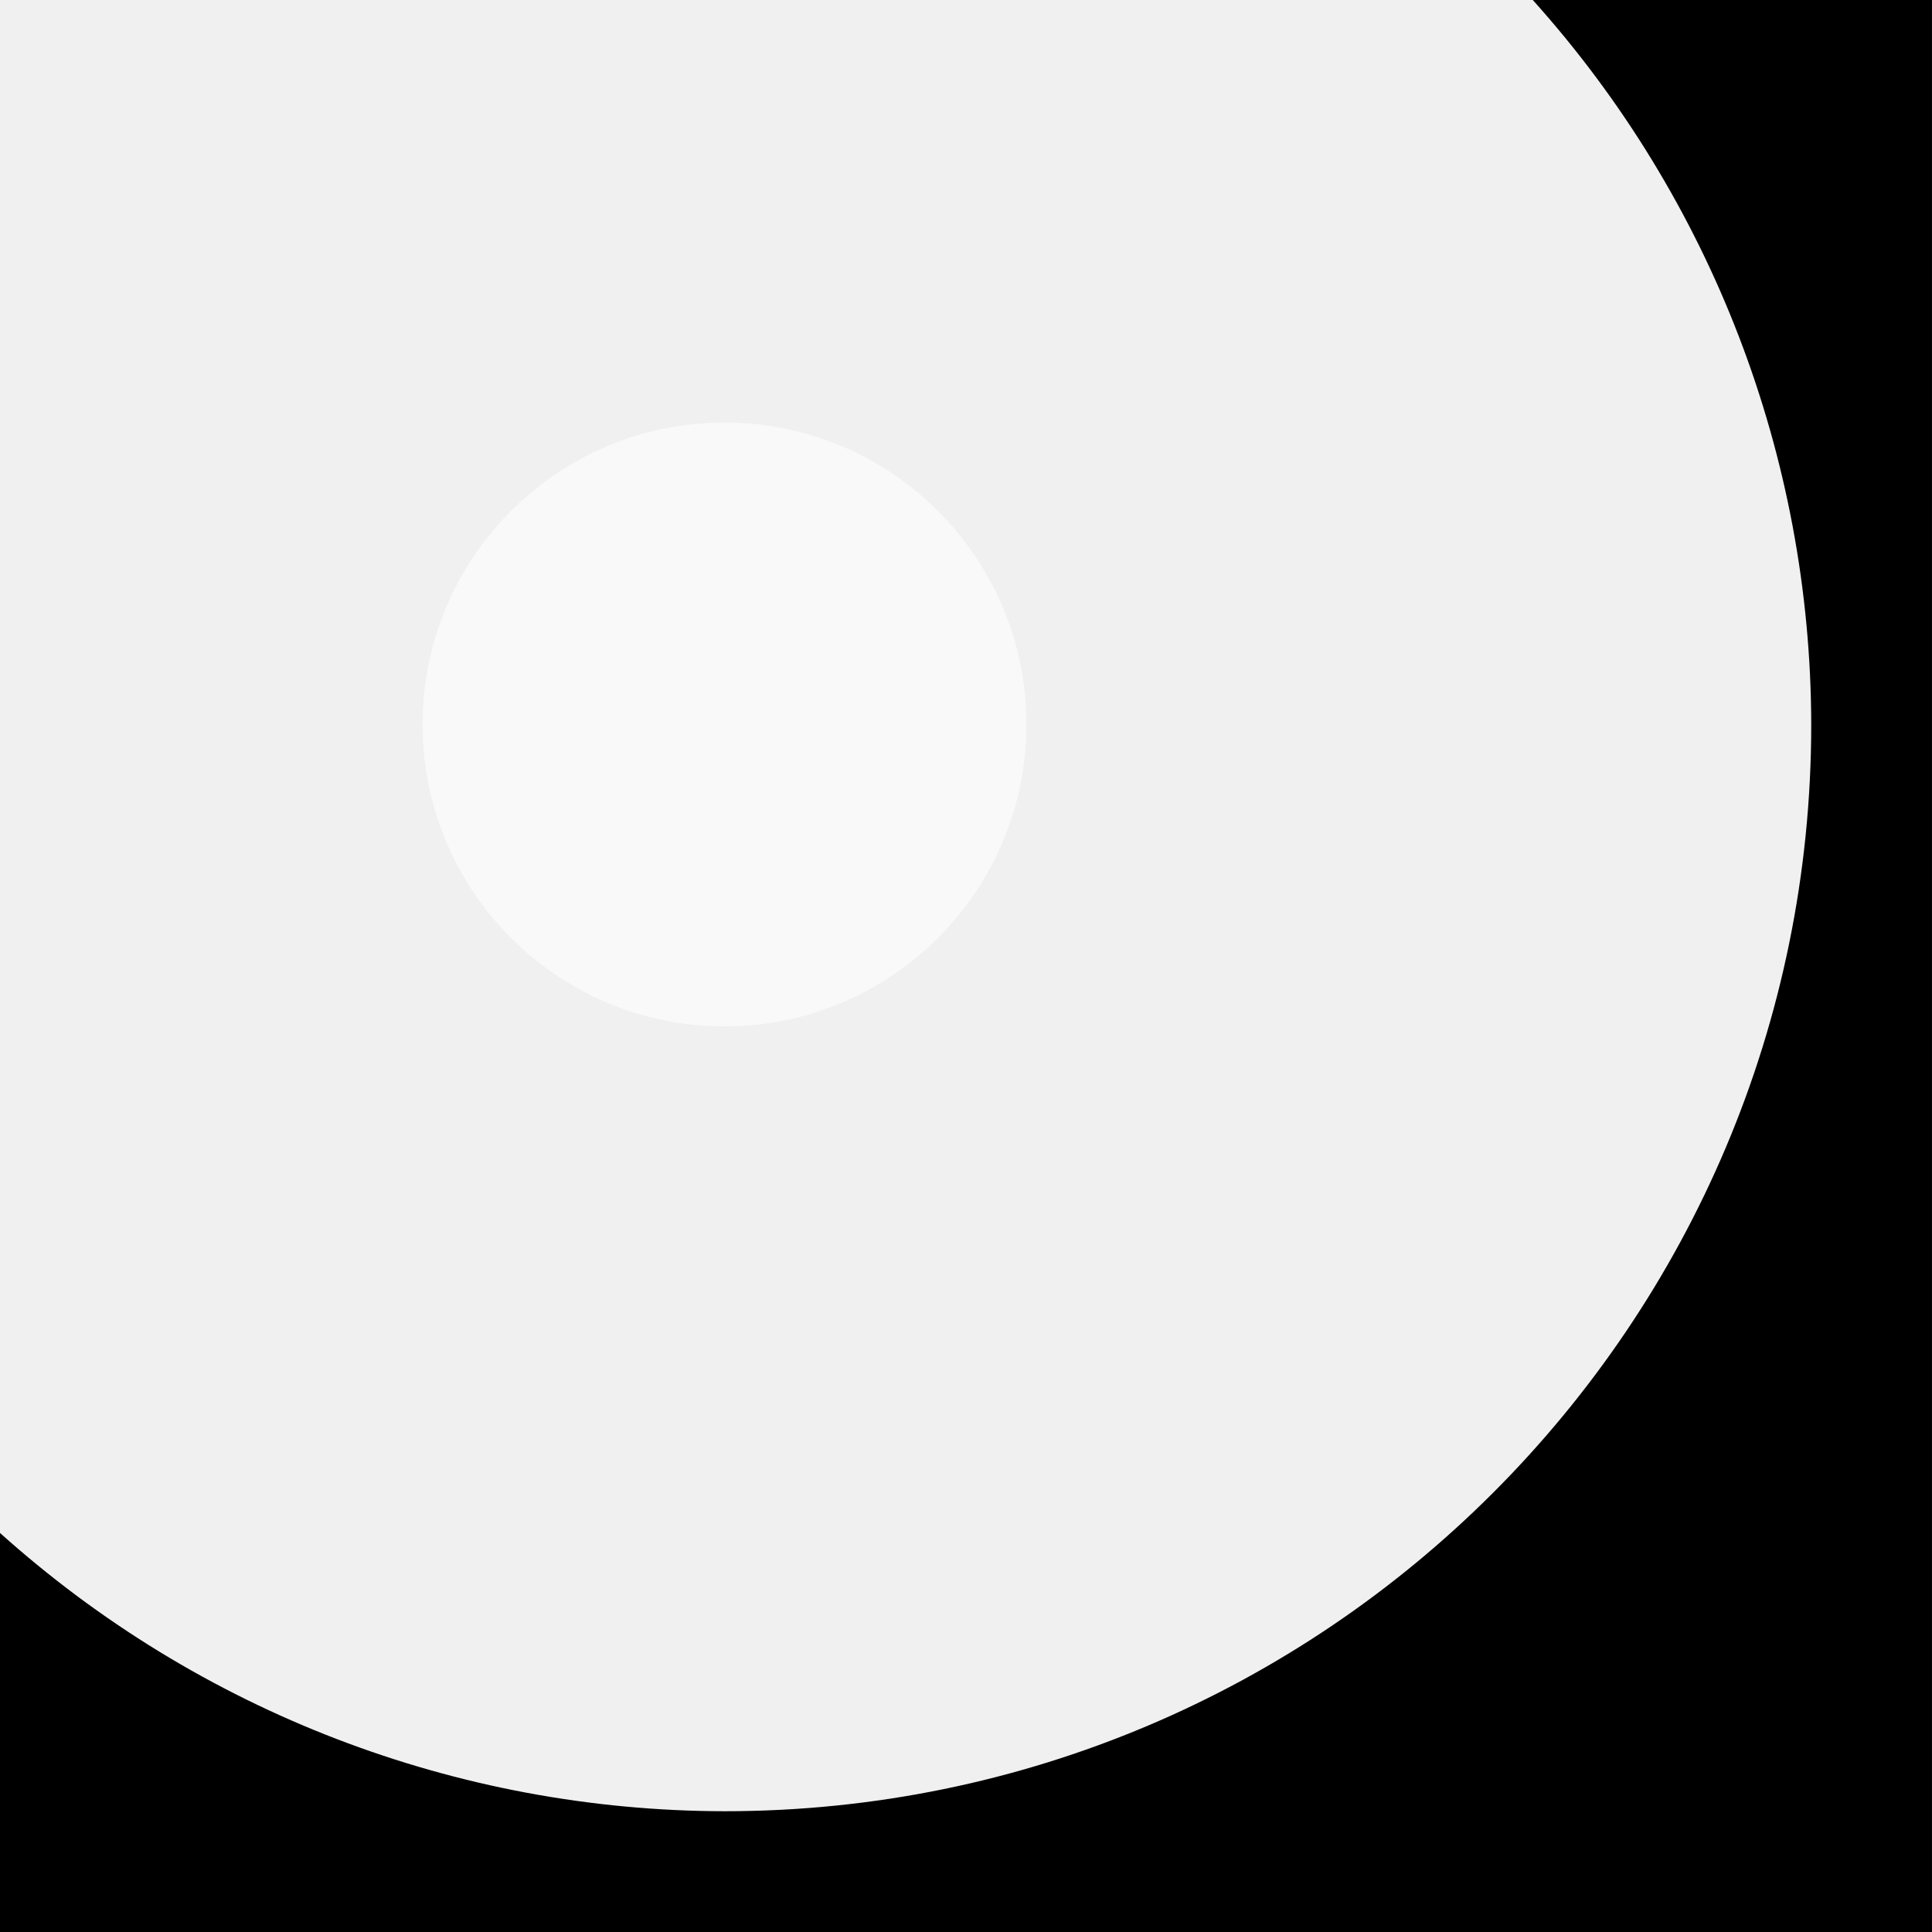
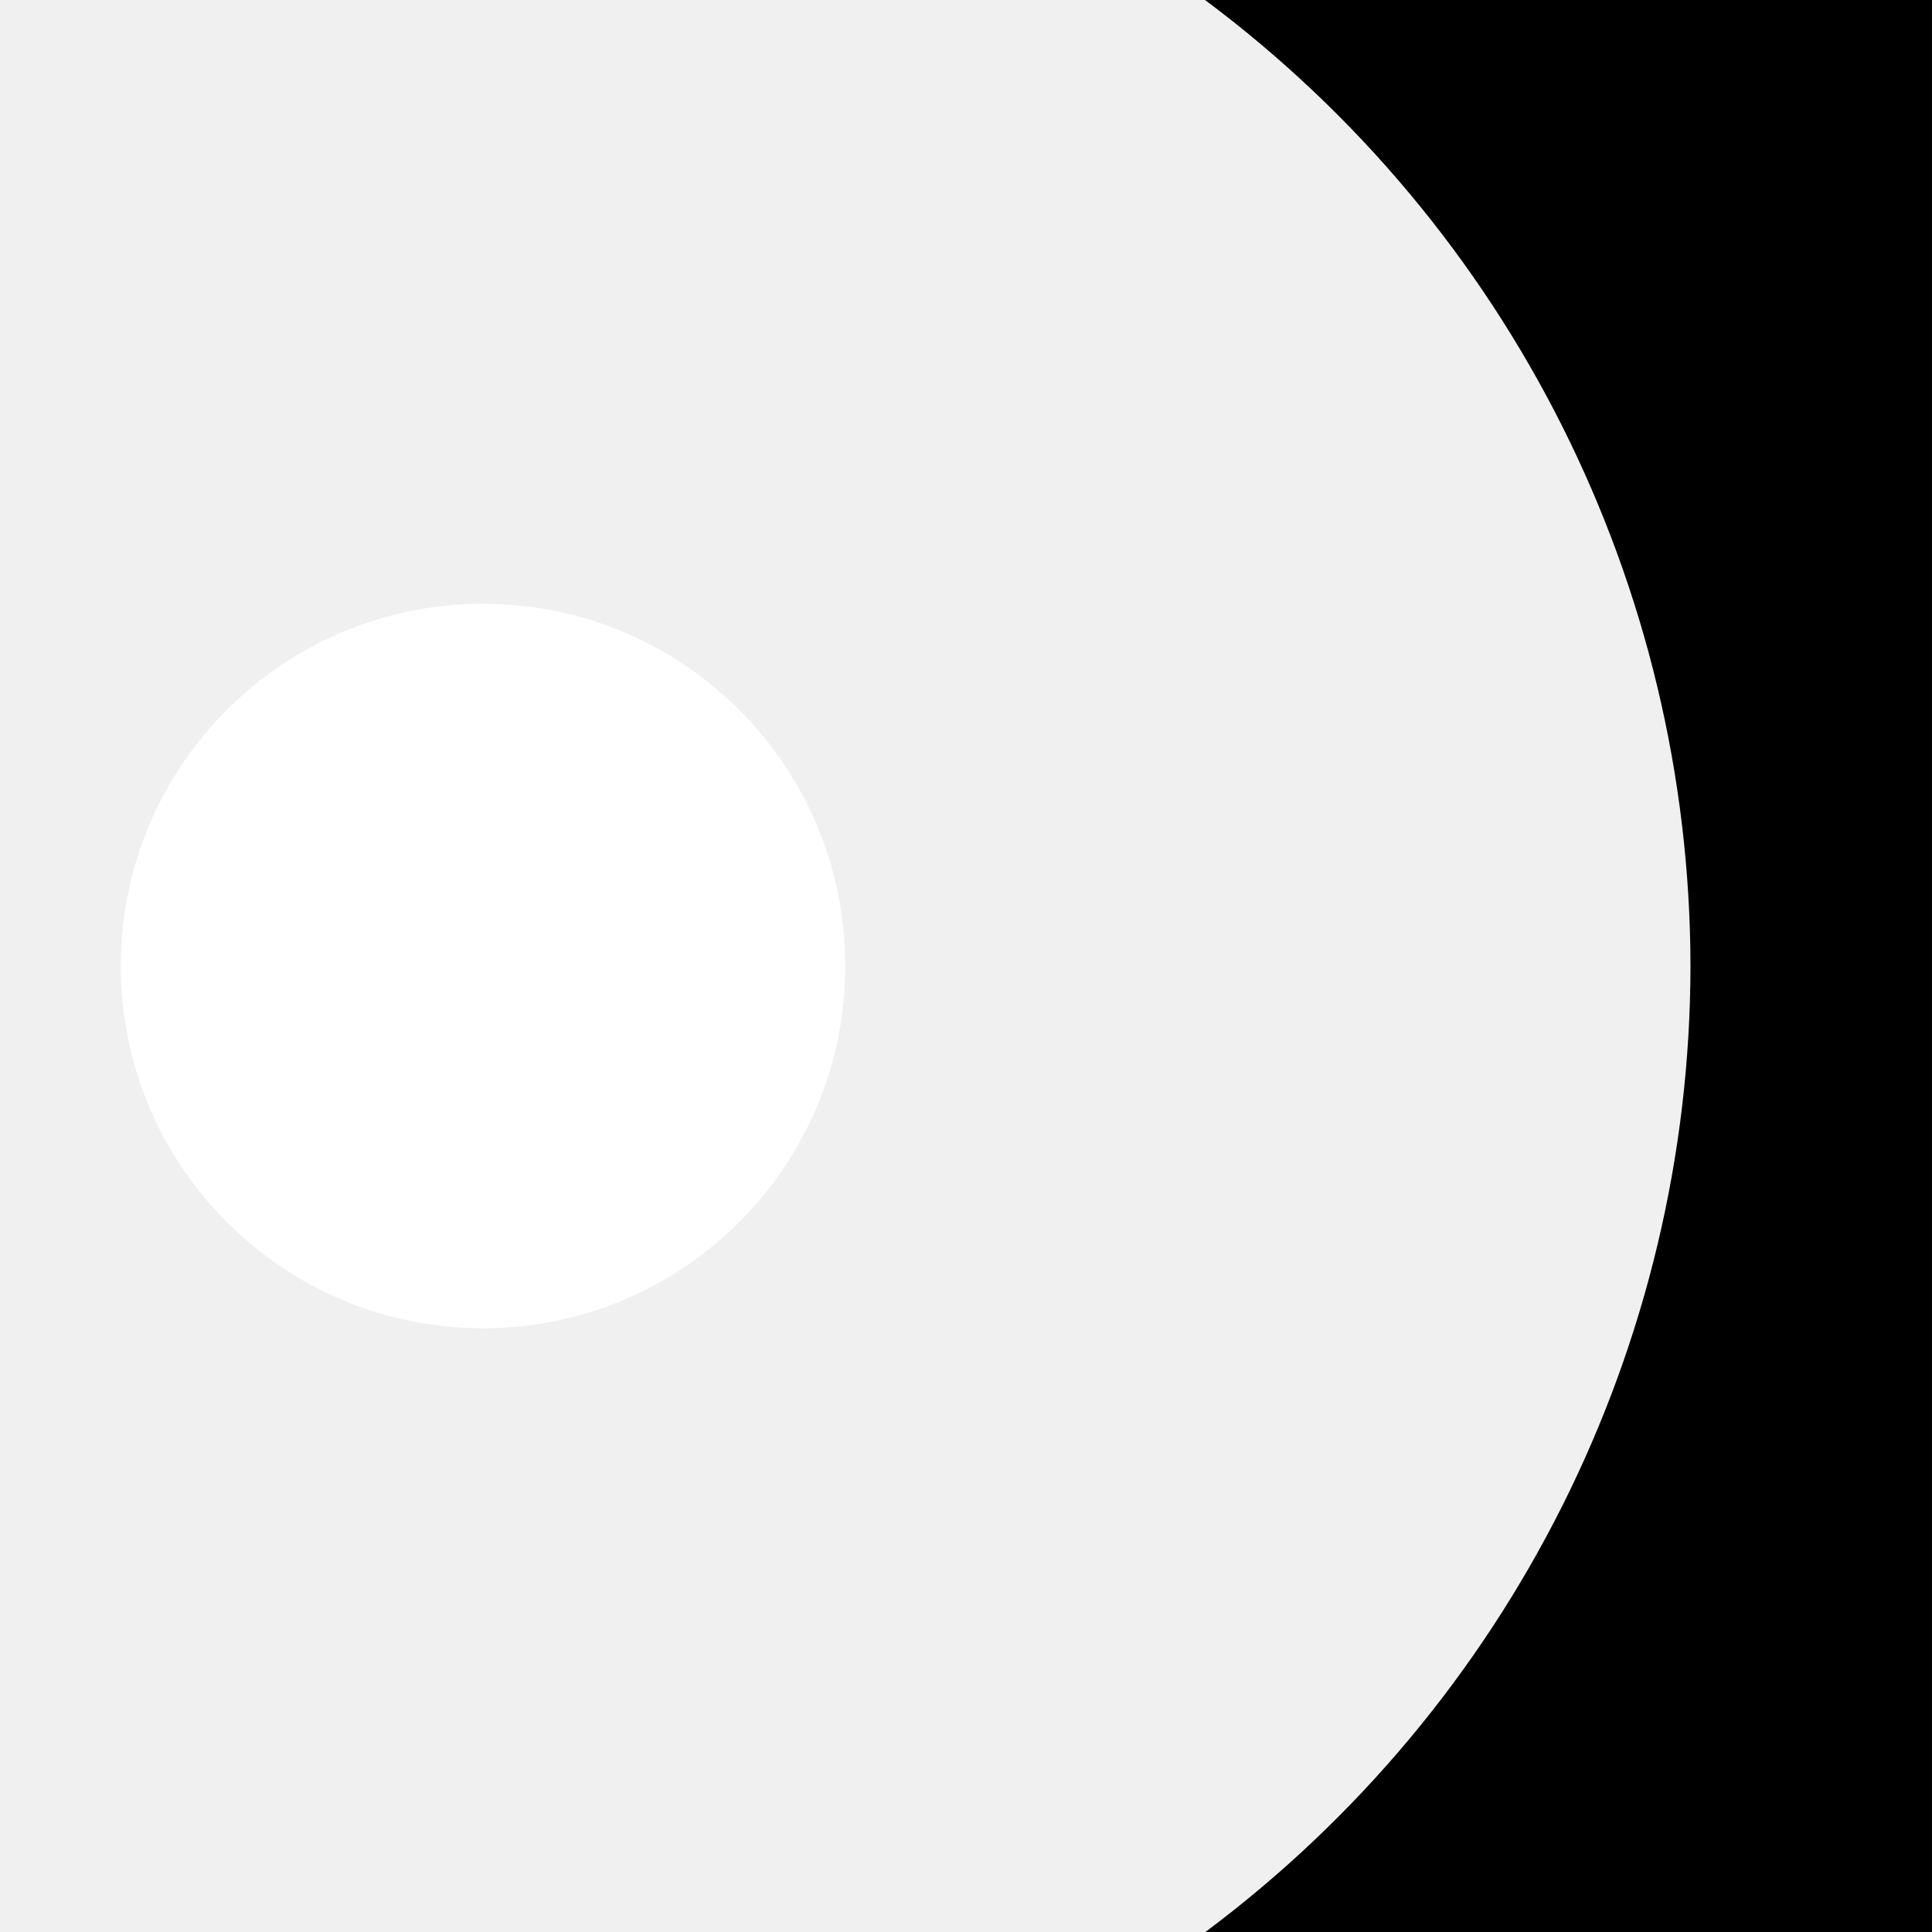
<svg xmlns="http://www.w3.org/2000/svg" width="128" height="128" viewBox="0 0 33.867 33.867" version="1.1" id="svg1639">
  <defs id="defs1633" />
  <g id="layer1" transform="translate(0,-263.1333)">
-     <path style="fill:#000000;fill-opacity:1;fill-rule:nonzero;stroke:none;stroke-width:8;stroke-linejoin:round;stroke-miterlimit:4;stroke-dasharray:none;stroke-dashoffset:0;stroke-opacity:1;paint-order:markers fill stroke" d="M 101.551 0 A 72 72 0 0 1 120 48 A 72 72 0 0 1 48 120 A 72 72 0 0 1 0 101.562 L 0 128 L 128 128 L 128 0 L 101.551 0 z " transform="matrix(0.2645833,0,0,0.2645833,0,263.1333)" id="rect828" />
-     <circle style="fill:#ffffff;fill-opacity:0.627;fill-rule:nonzero;stroke:none;stroke-width:2.117;stroke-linejoin:round;stroke-miterlimit:4;stroke-dasharray:none;stroke-dashoffset:0;stroke-opacity:1;paint-order:markers fill stroke" id="path833" cx="12.7" cy="275.833" r="5.292" />
+     <path style="opacity:1;fill:#000000;fill-opacity:1;fill-rule:nonzero;stroke:none;stroke-width:5.537;stroke-linecap:round;stroke-linejoin:round;stroke-miterlimit:4;stroke-dasharray:none;stroke-dashoffset:0;stroke-opacity:1;paint-order:markers fill stroke" d="M 79.838 0 A 80 80 0 0 1 112 64 A 80 80 0 0 1 79.863 128 L 128 128 L 128 0 L 79.838 0 z " transform="matrix(0.2645833,0,0,0.2645833,0,263.1333)" id="rect8695" />
+     <ellipse style="opacity:1;fill:#ffffff;fill-opacity:1;fill-rule:nonzero;stroke:none;stroke-width:1.465;stroke-linecap:round;stroke-linejoin:round;stroke-miterlimit:4;stroke-dasharray:none;stroke-dashoffset:0;stroke-opacity:1;paint-order:markers fill stroke" id="path8703" cx="8.467" cy="280.067" r="4.233" />
+     <circle style="opacity:1;fill:#ffffff;fill-opacity:1;fill-rule:nonzero;stroke:none;stroke-width:1.465;stroke-linecap:round;stroke-linejoin:round;stroke-miterlimit:4;stroke-dasharray:none;stroke-dashoffset:0;stroke-opacity:1;paint-order:markers fill stroke" id="path8731" cx="8.467" cy="280.067" r="6.35" />
  </g>
</svg>
